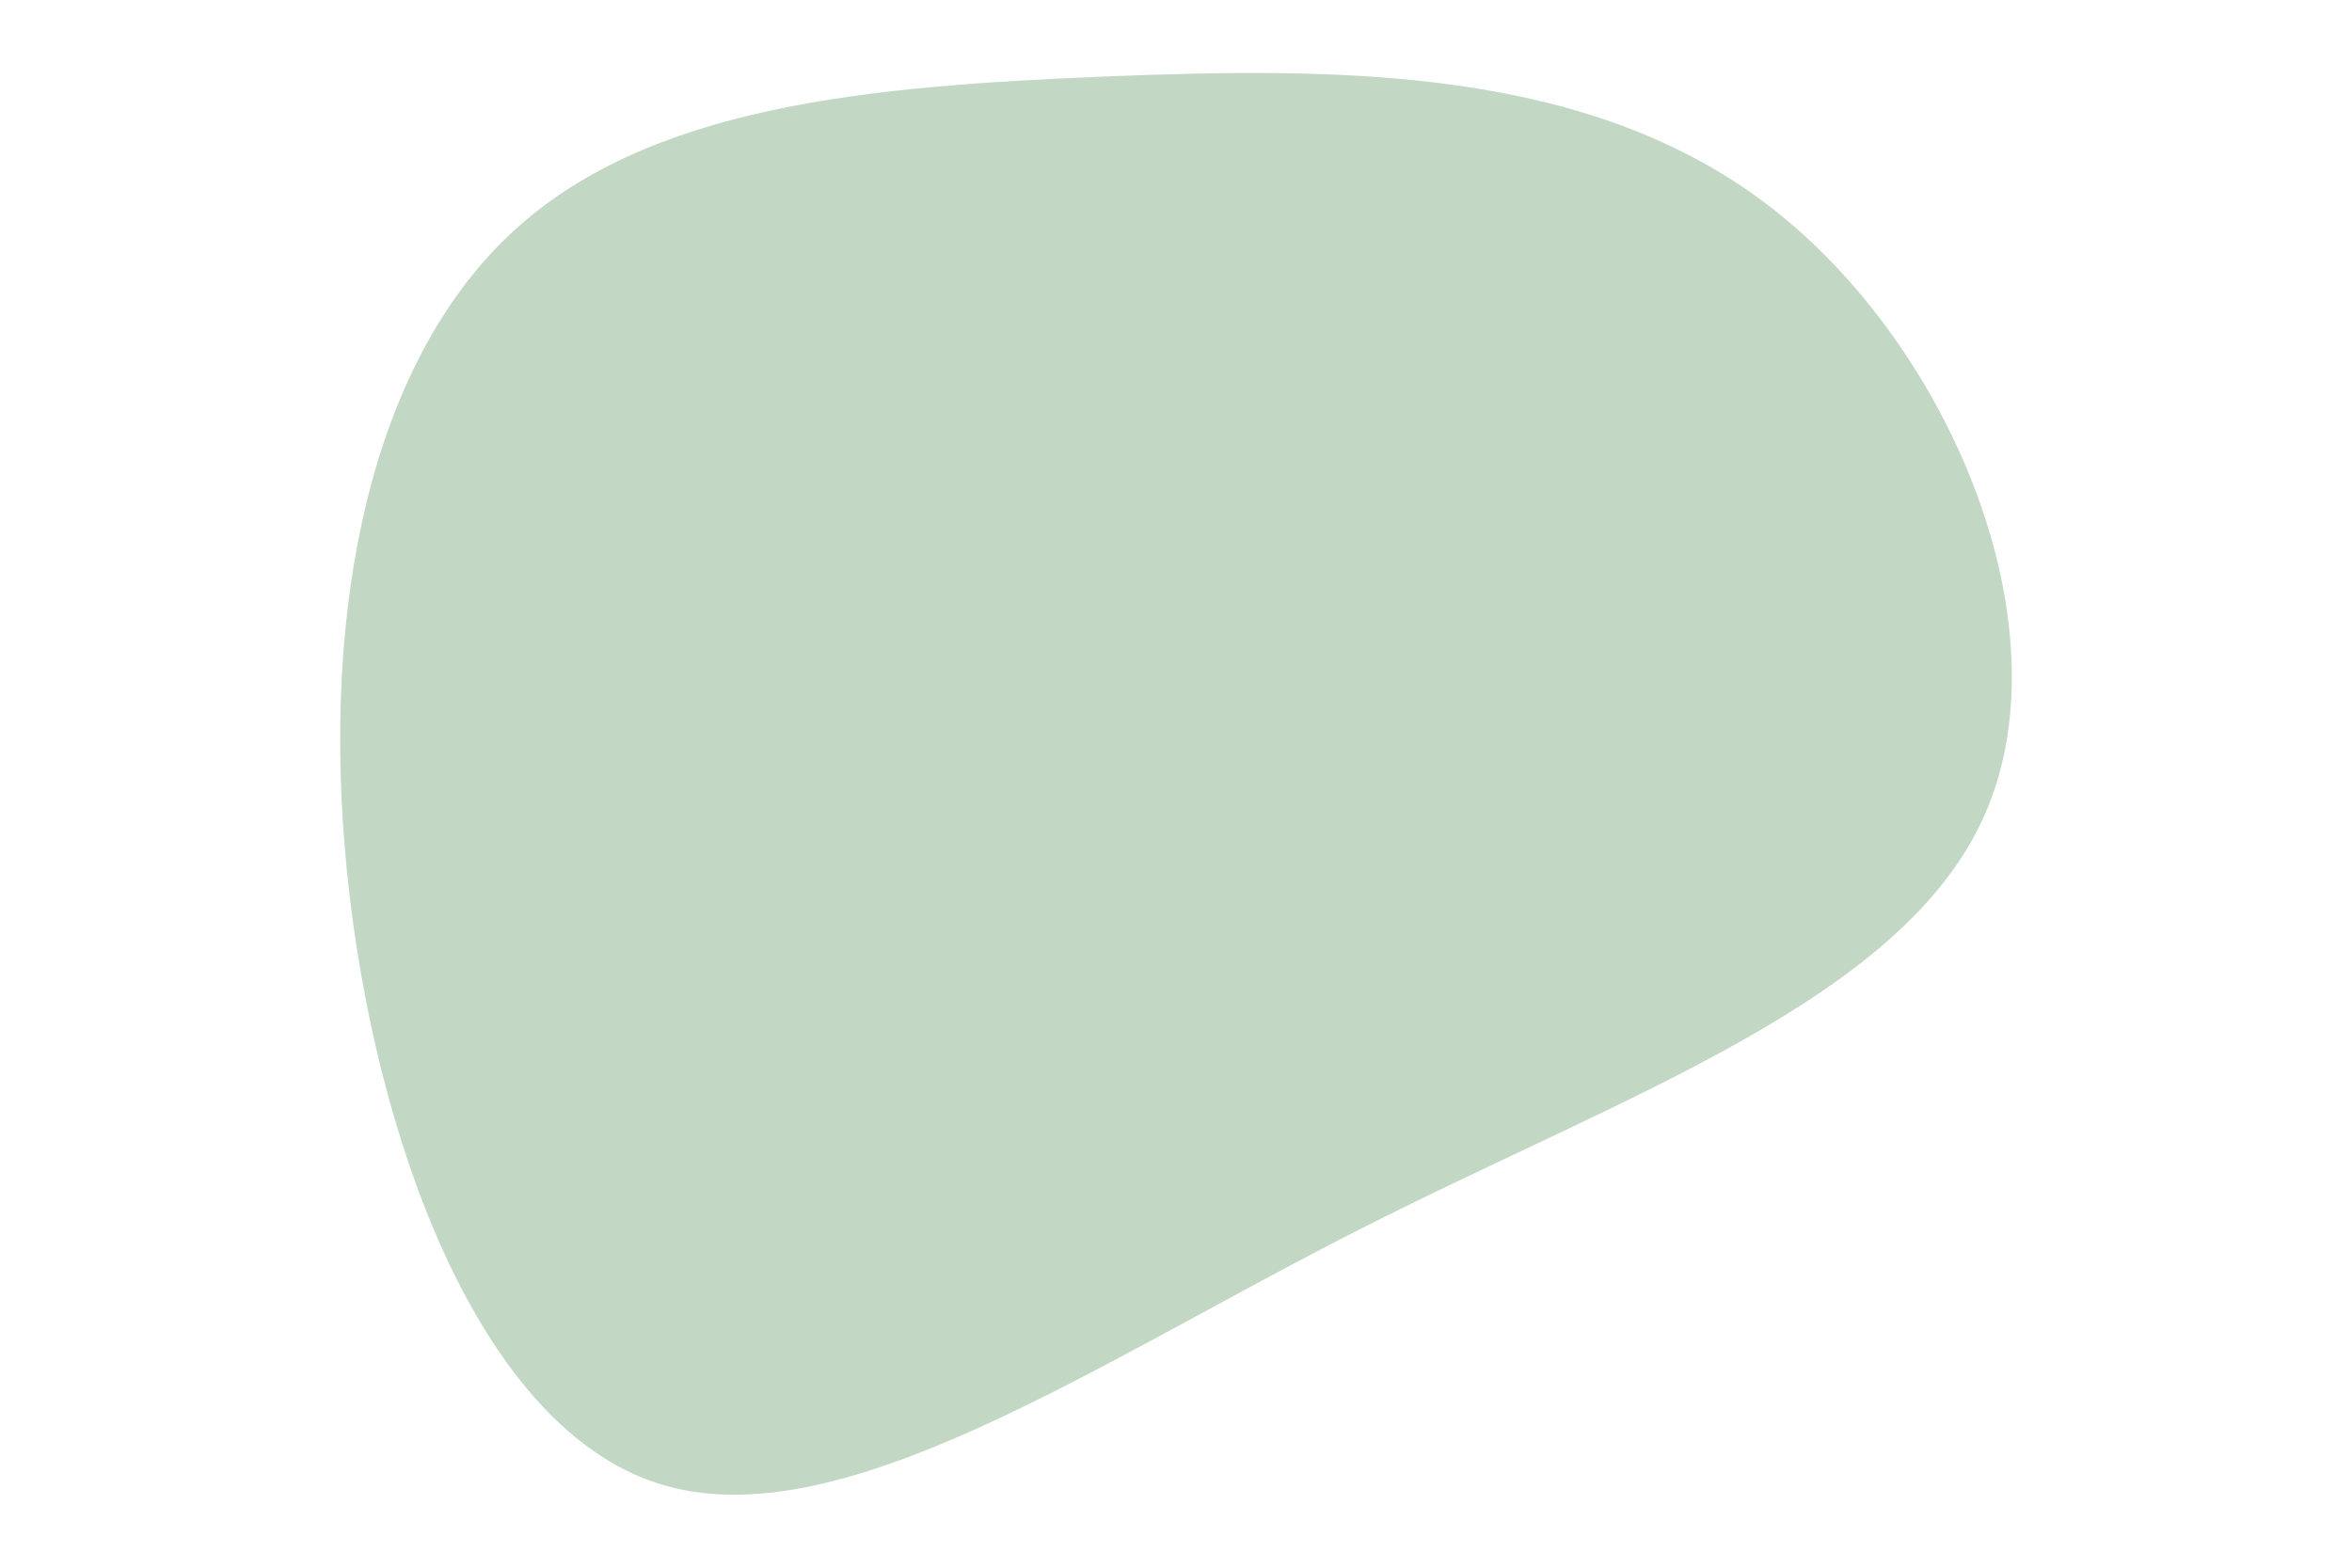
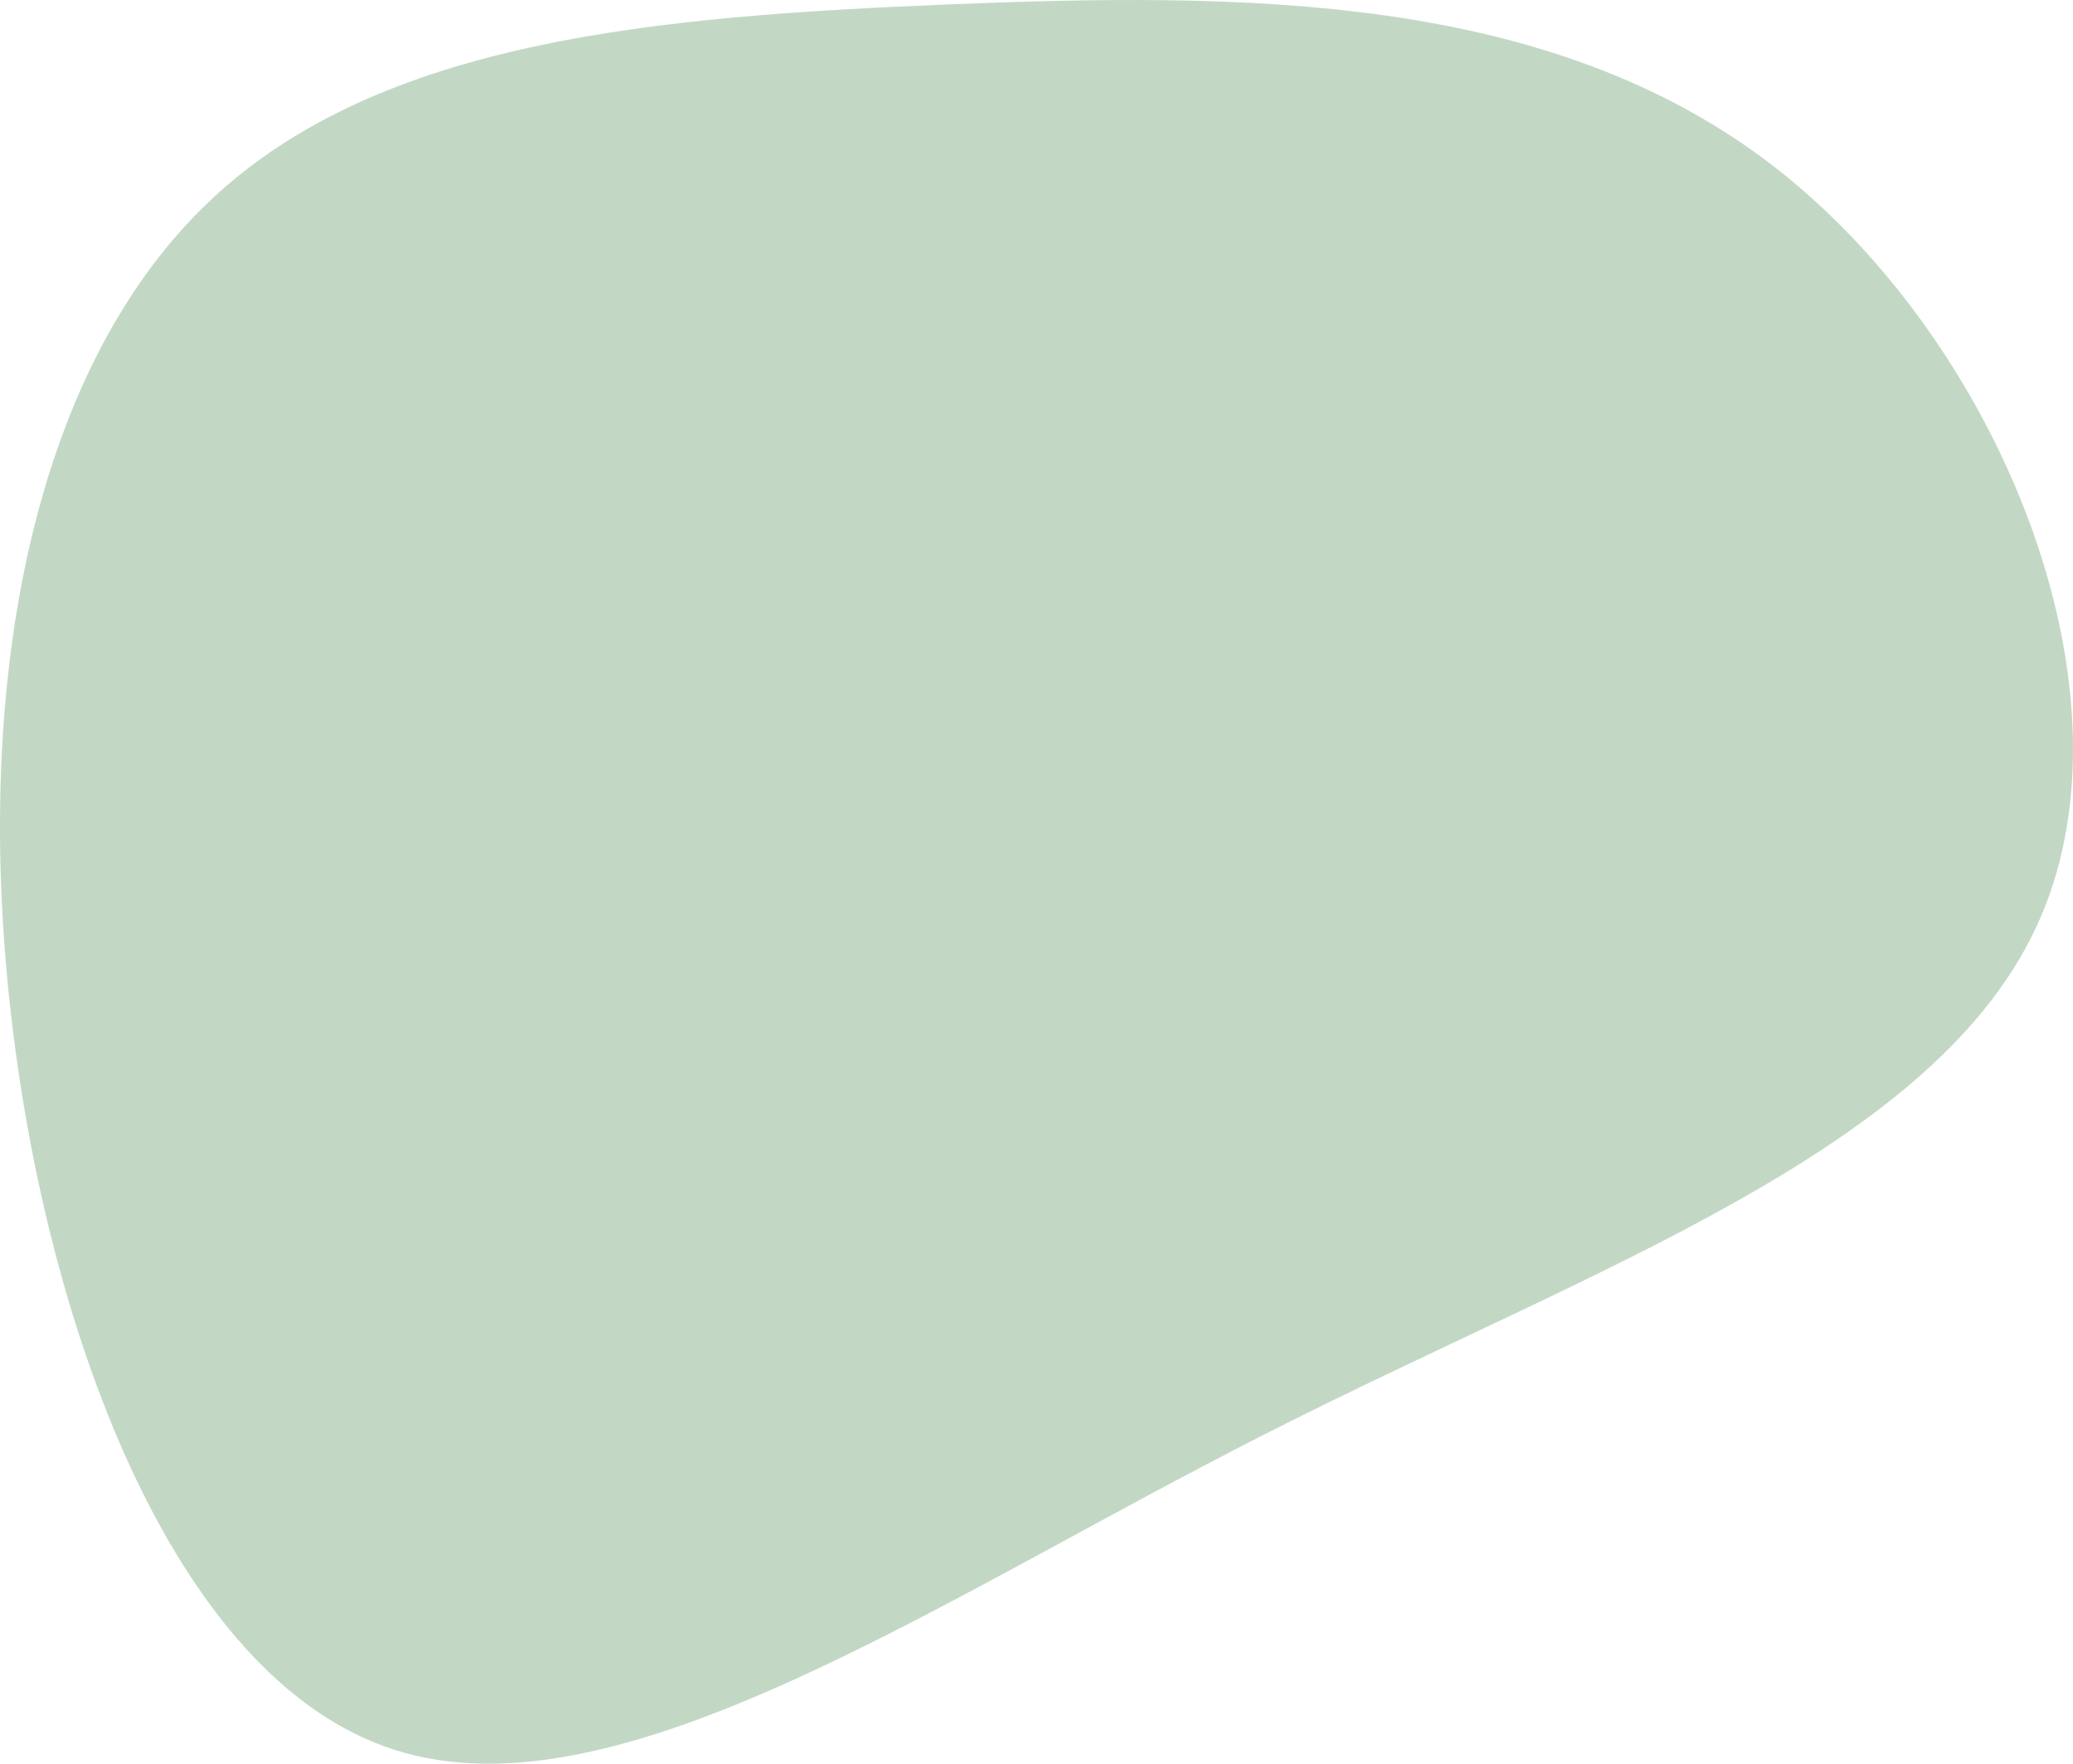
- <svg xmlns="http://www.w3.org/2000/svg" id="visual" viewBox="0 0 900 600" width="900" height="600" version="1.1">
-   <g transform="translate(418.6498 251.7697)">
-     <path d="M258.6 -172.7C328 -119.2 372.1 -12.1 341.1 59.4C310.1 130.9 203.9 166.8 101.9 218.6C0 270.3 -97.6 337.9 -166.5 316.1C-235.5 294.3 -275.7 183.2 -285.9 81.6C-296.1 -20.1 -276.3 -112.3 -223.6 -162C-171 -211.7 -85.5 -218.8 4.6 -222.5C94.6 -226.1 189.2 -226.2 258.6 -172.7" fill="#C2D8C5" />
-   </g>
+ <svg xmlns="http://www.w3.org/2000/svg" id="visual" viewBox="0 0 604.3 514.05">
+   <path d="M516.83,48.31c65.56,50.54,107.22,151.72,77.94,219.26-29.29,67.55-129.61,101.46-225.97,150.4-96.26,48.84-188.47,112.7-253.56,92.11C50.06,489.49,12.08,384.53,2.44,288.55-7.19,192.47,11.51,105.37,61.3,58.42,110.99,11.47,191.76,4.76,276.88,1.27c85.02-3.4,174.39-3.5,239.95,47.05" style="fill: #c2d8c5" />
</svg>
